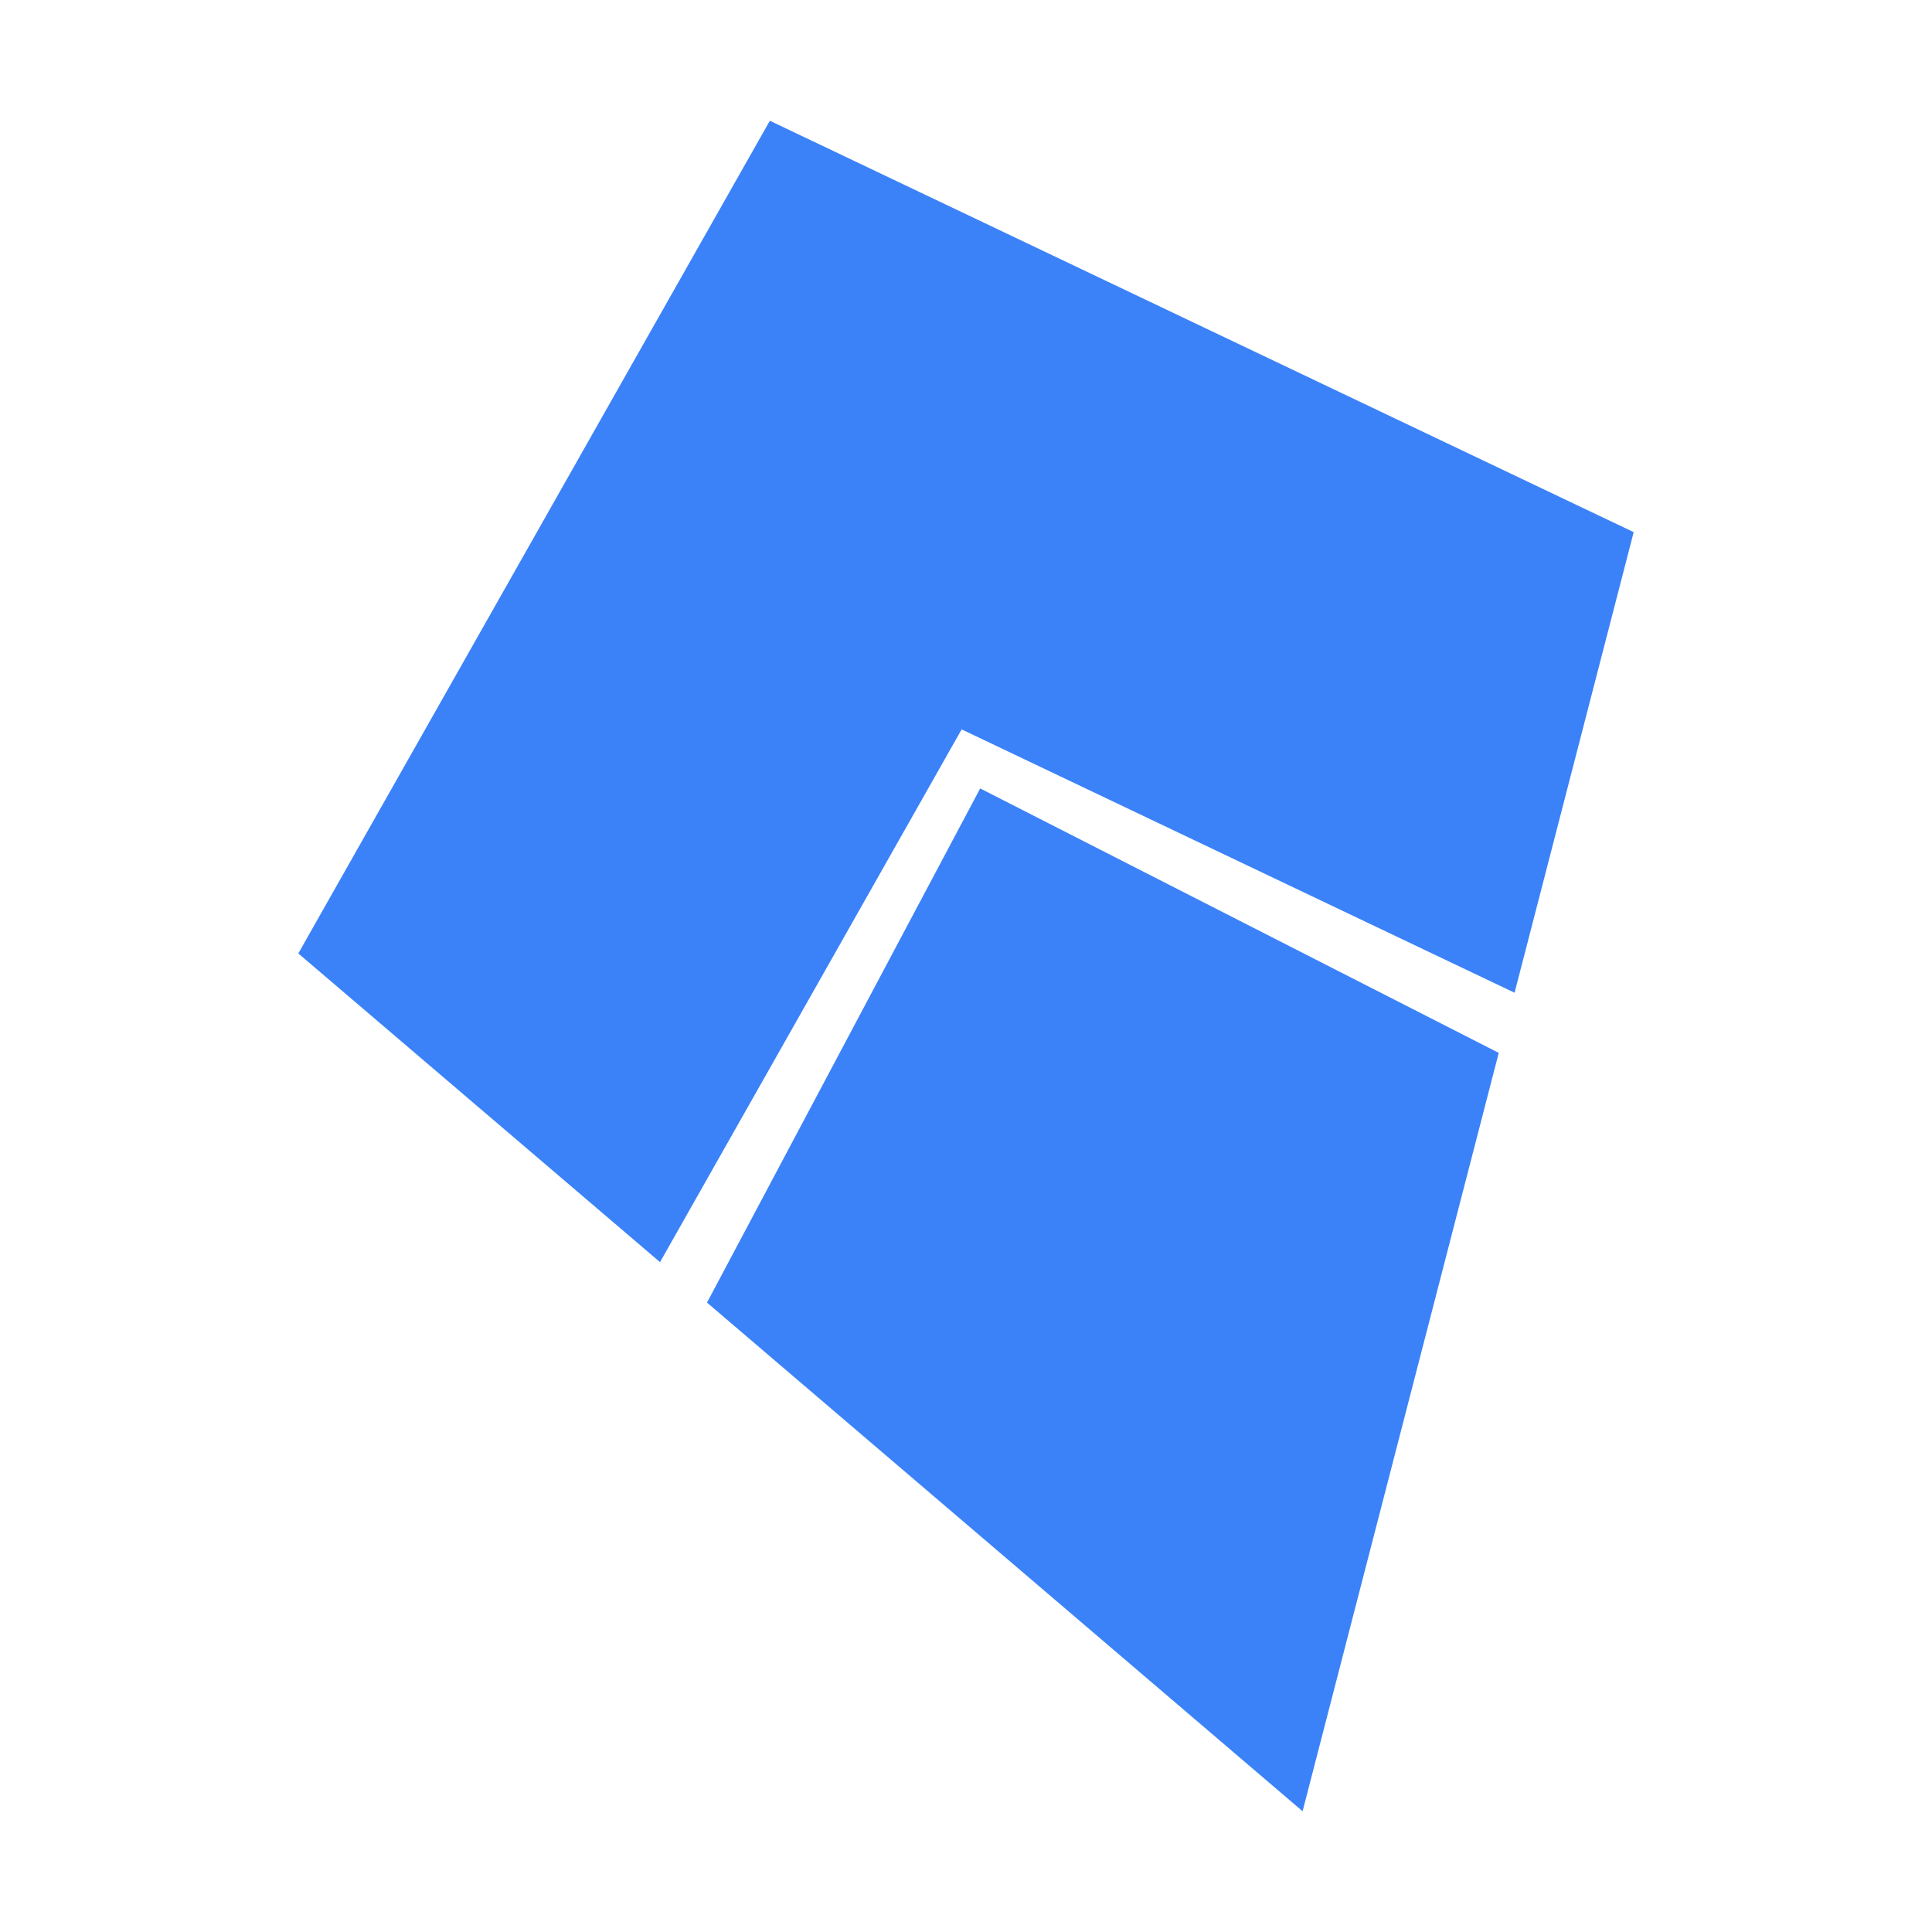
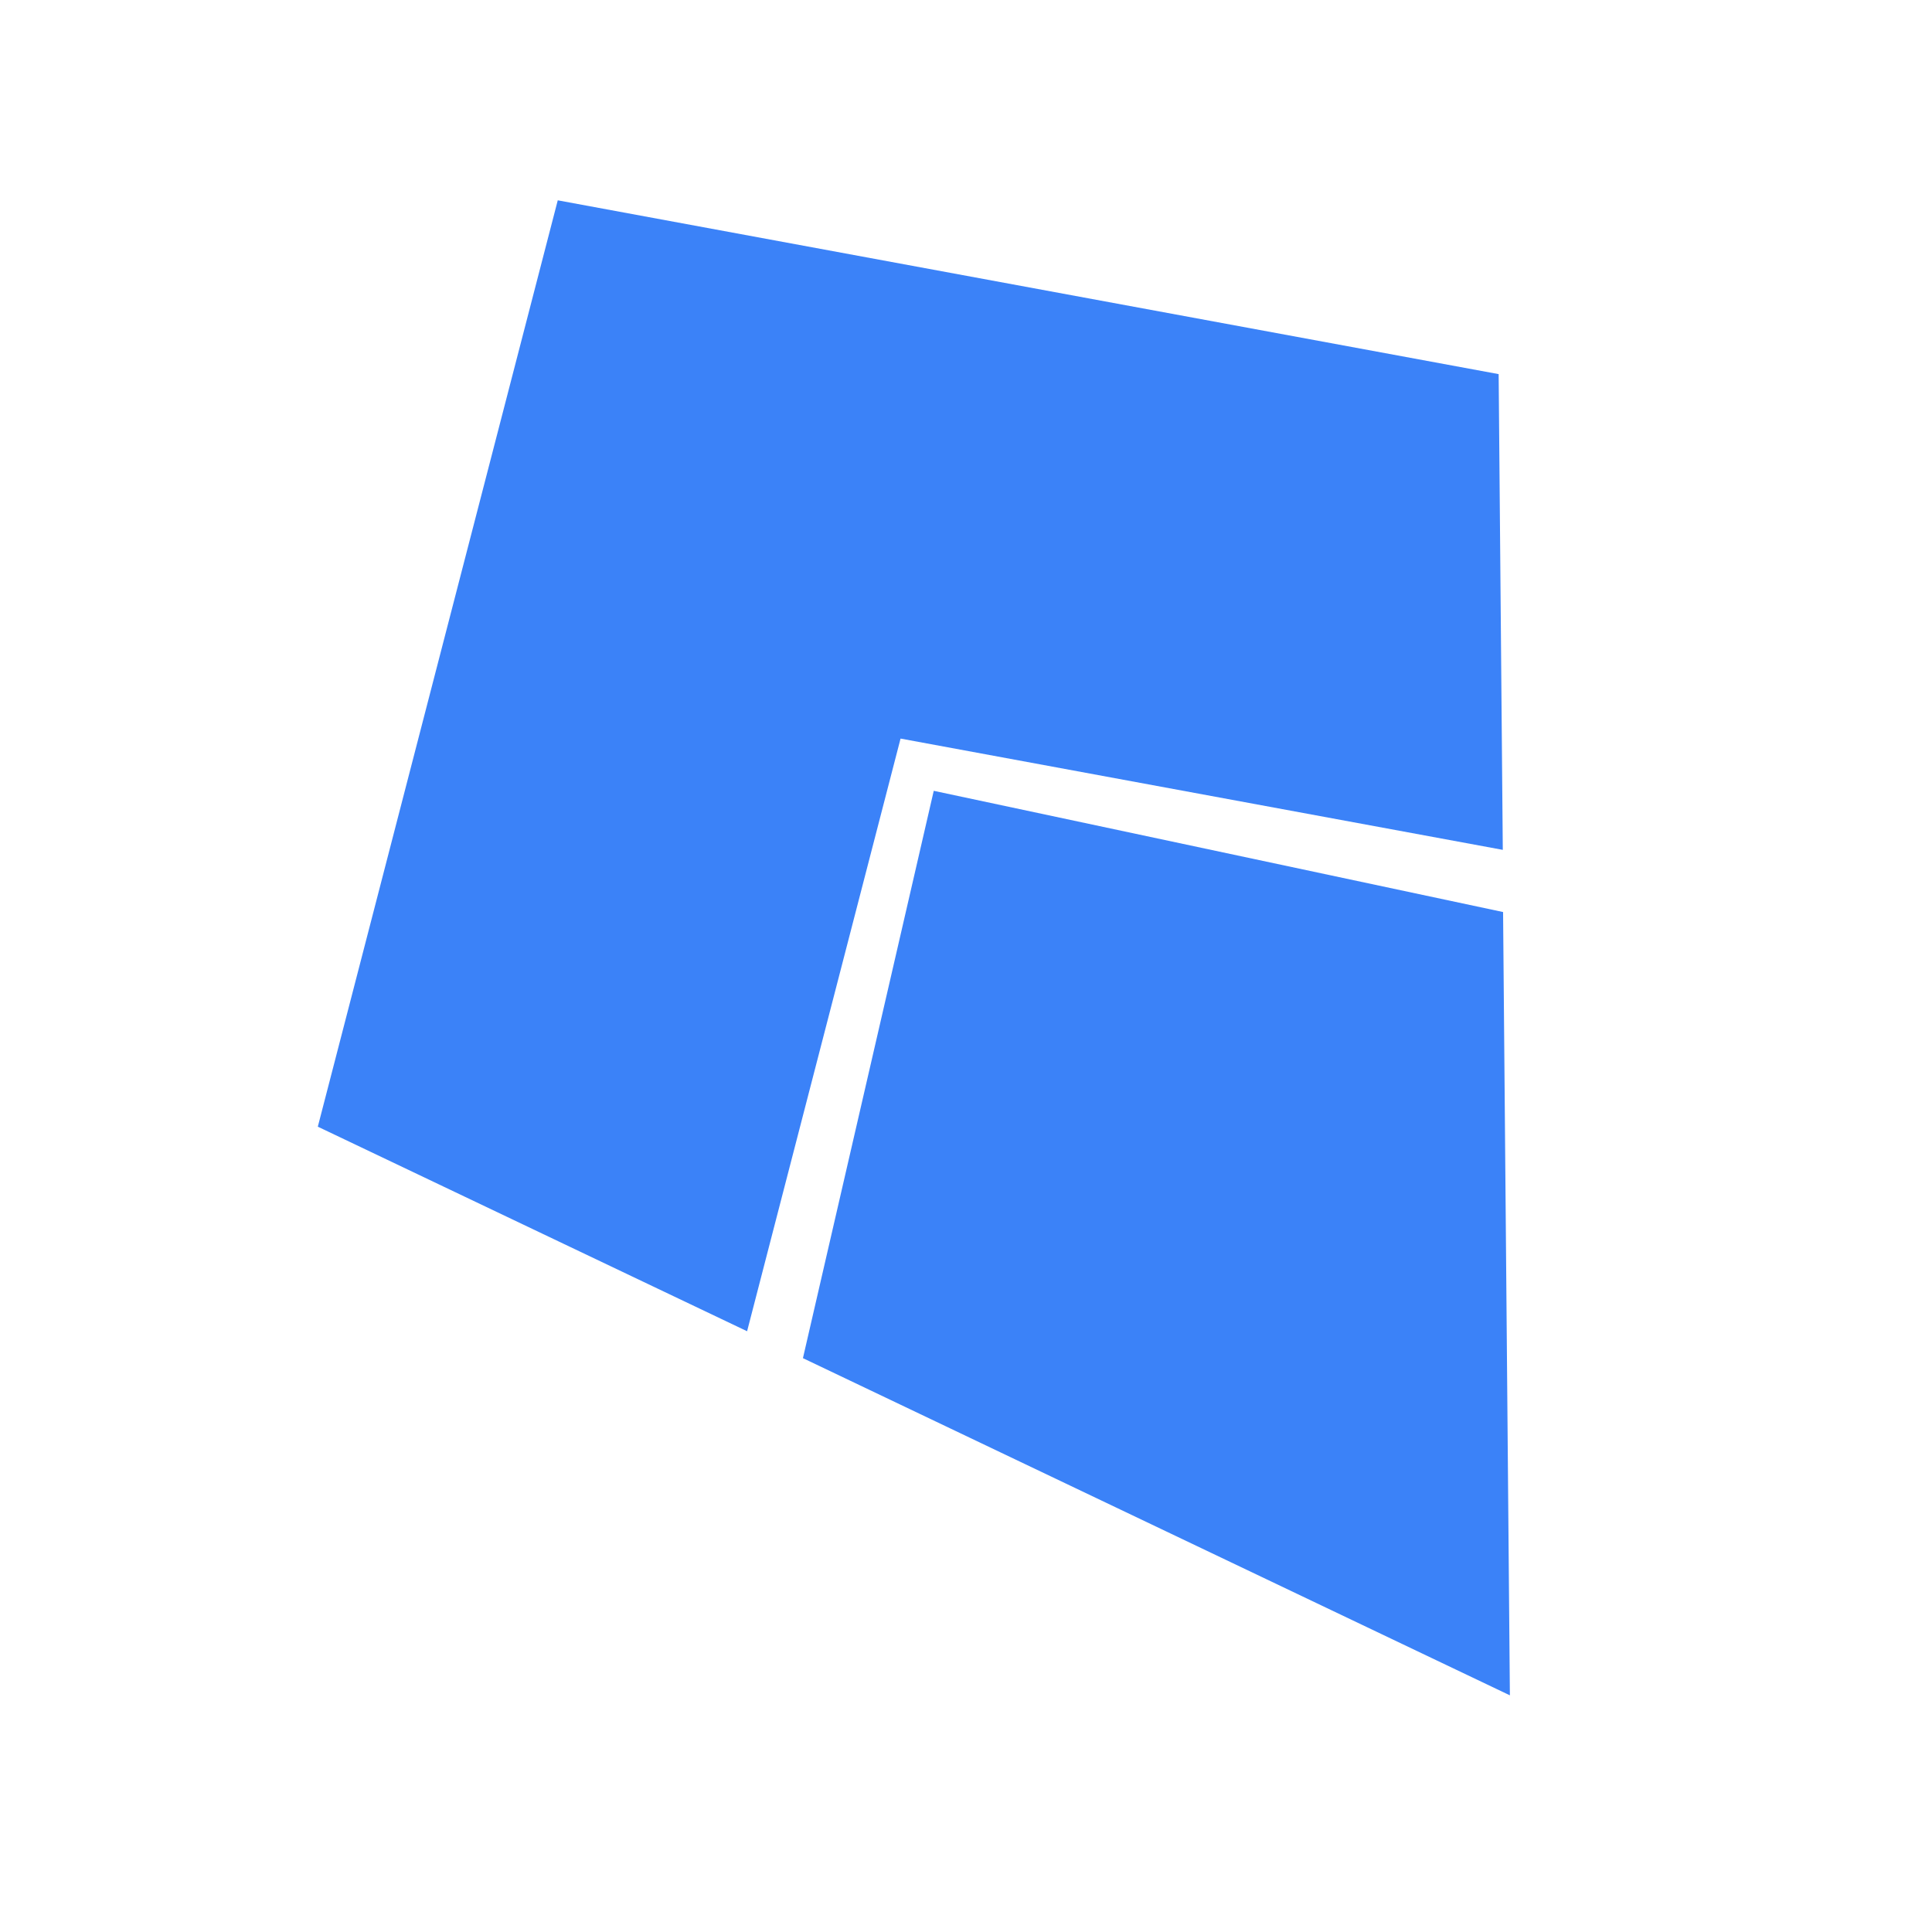
<svg xmlns="http://www.w3.org/2000/svg" width="800px" height="800px" viewBox="0 0 32 32">
-   <polygon points="16.235 13.059 11.71 21.575 21.575 30 24.824 17.439 16.235 13.059" style="fill:#3b82f8" />
-   <polygon points="12.751 2 4.941 15.792 10.932 20.905 15.928 12.081 25.086 16.443 27.059 8.814 12.751 2" style="fill:#3b82f8" />
+   <g transform="rotate(-15, 16, 16)">
+     <polygon points="16.235 13.059 11.71 21.575 21.575 30 24.824 17.439 16.235 13.059" style="fill:#3b82f8" />
+     <polygon points="12.751 2 4.941 15.792 10.932 20.905 15.928 12.081 25.086 16.443 27.059 8.814 12.751 2" style="fill:#3b82f8" />
+   </g>
</svg>
